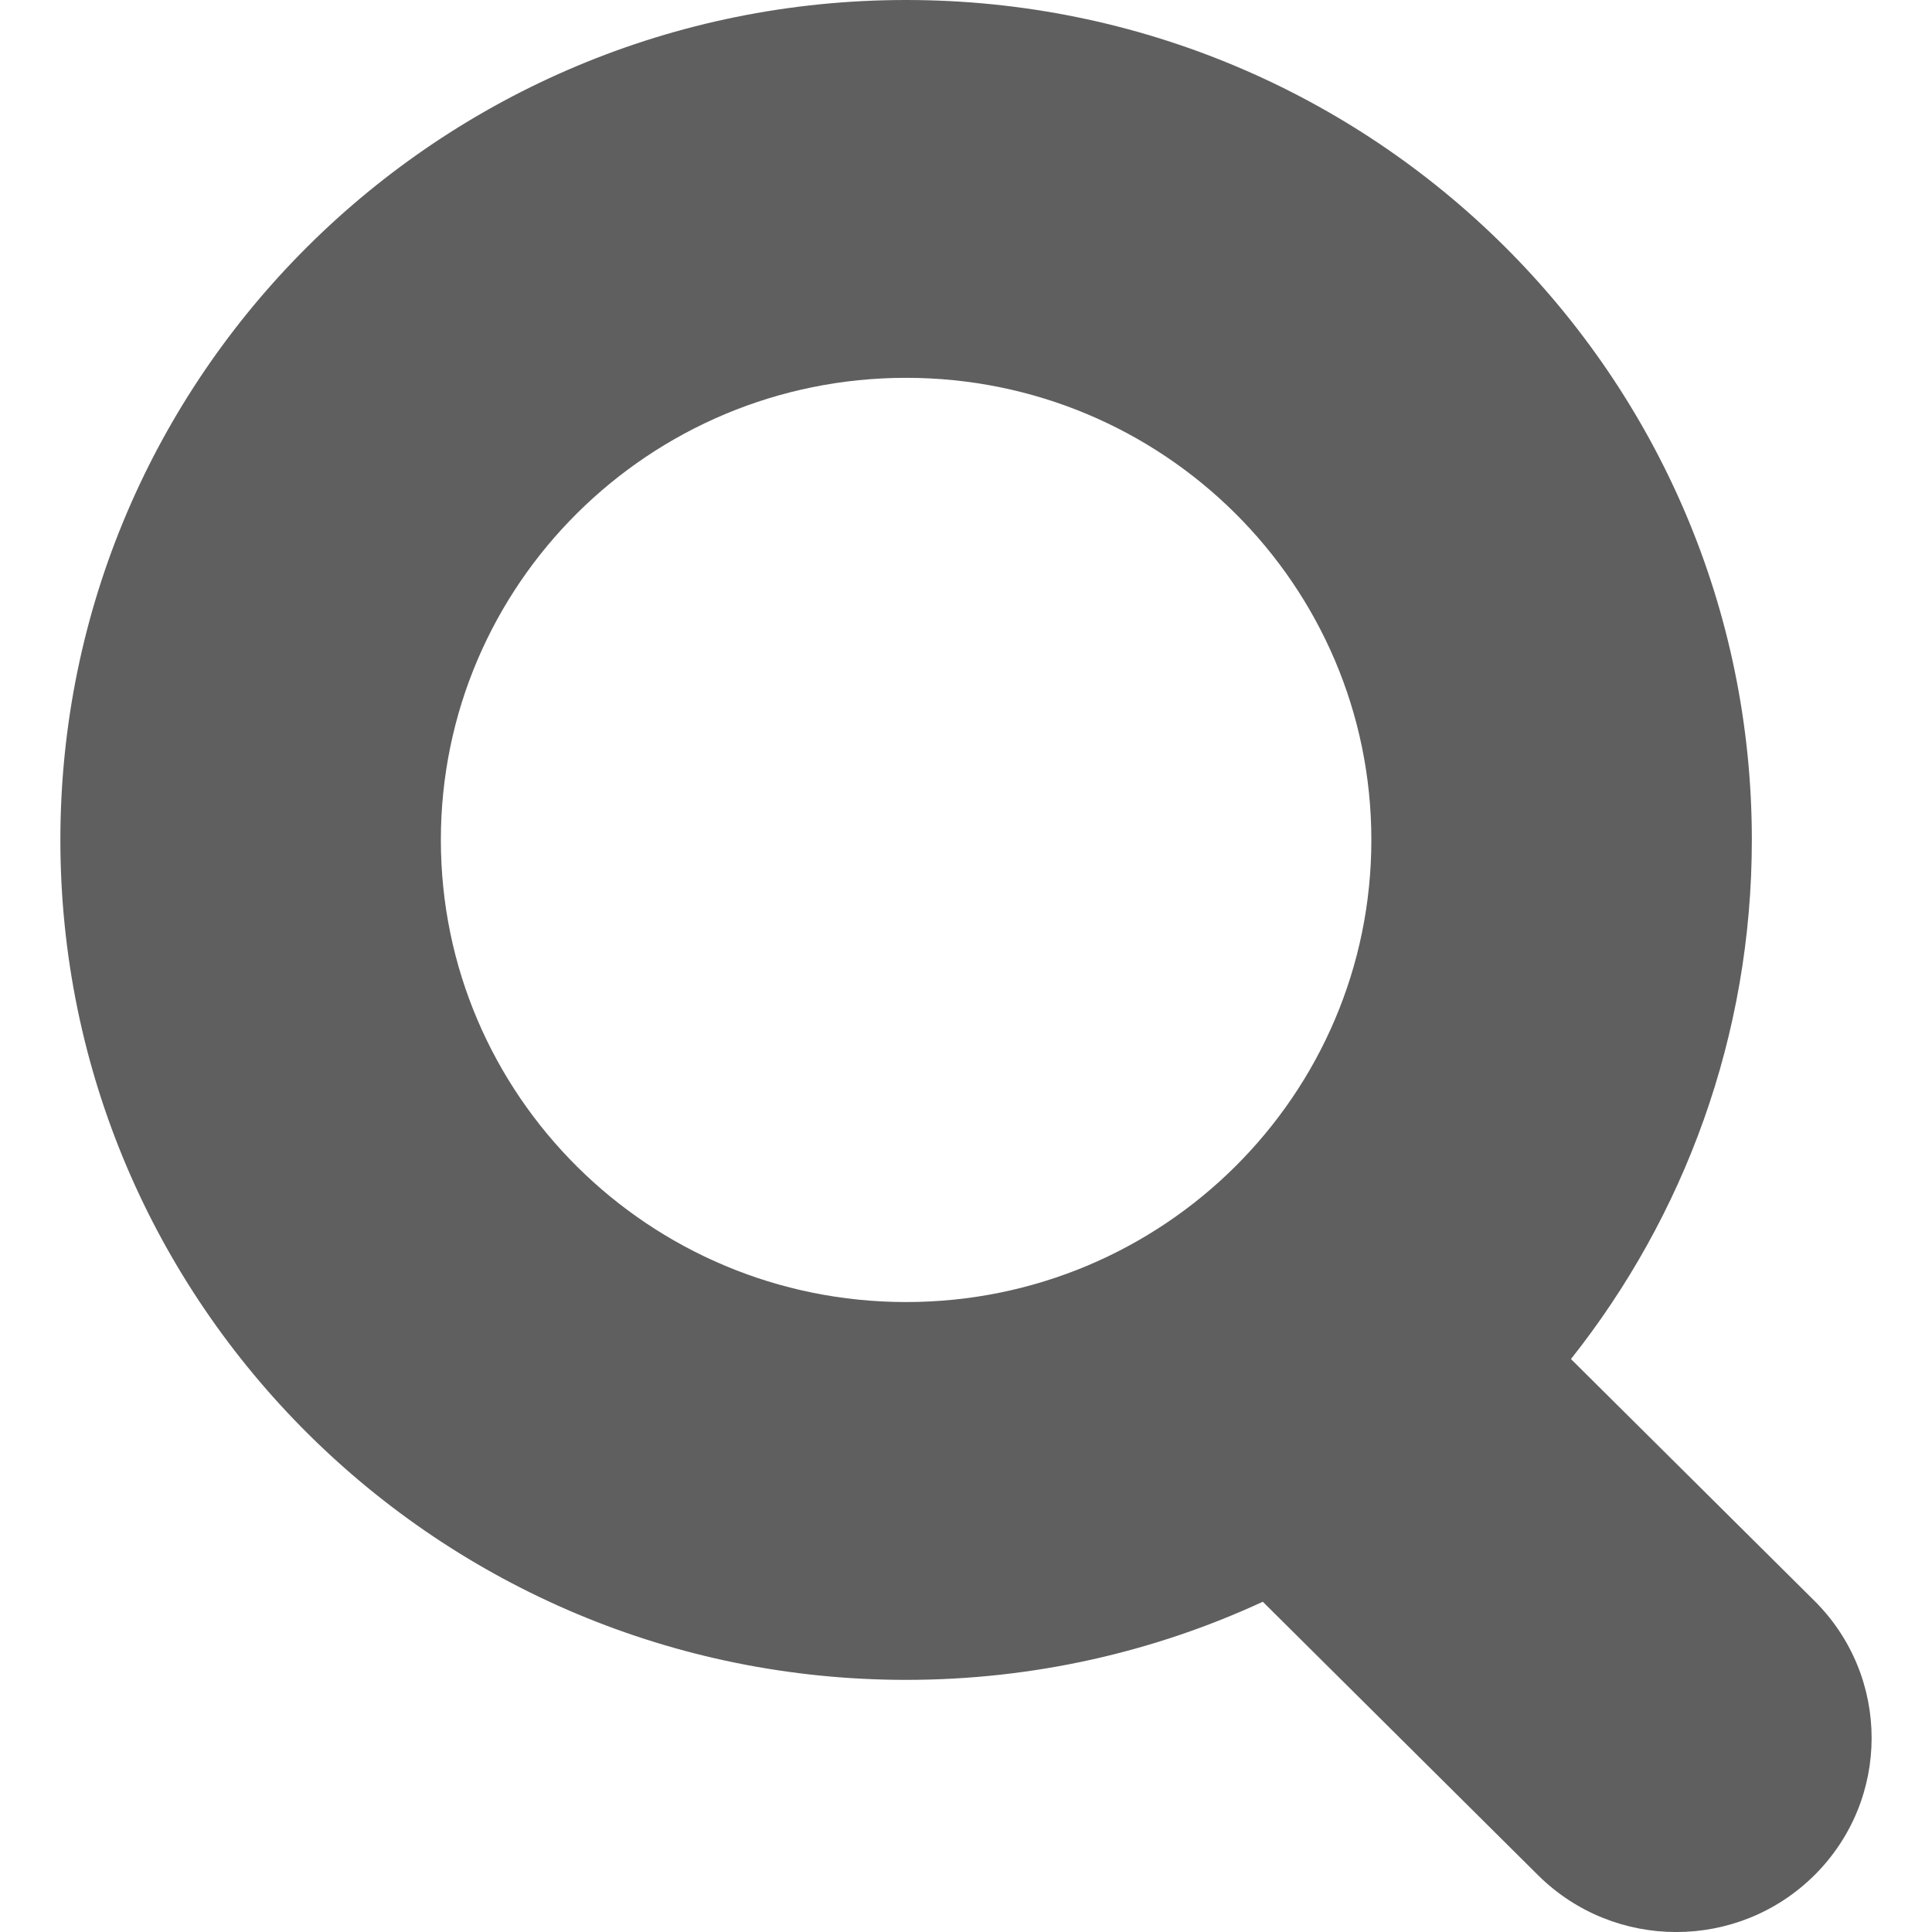
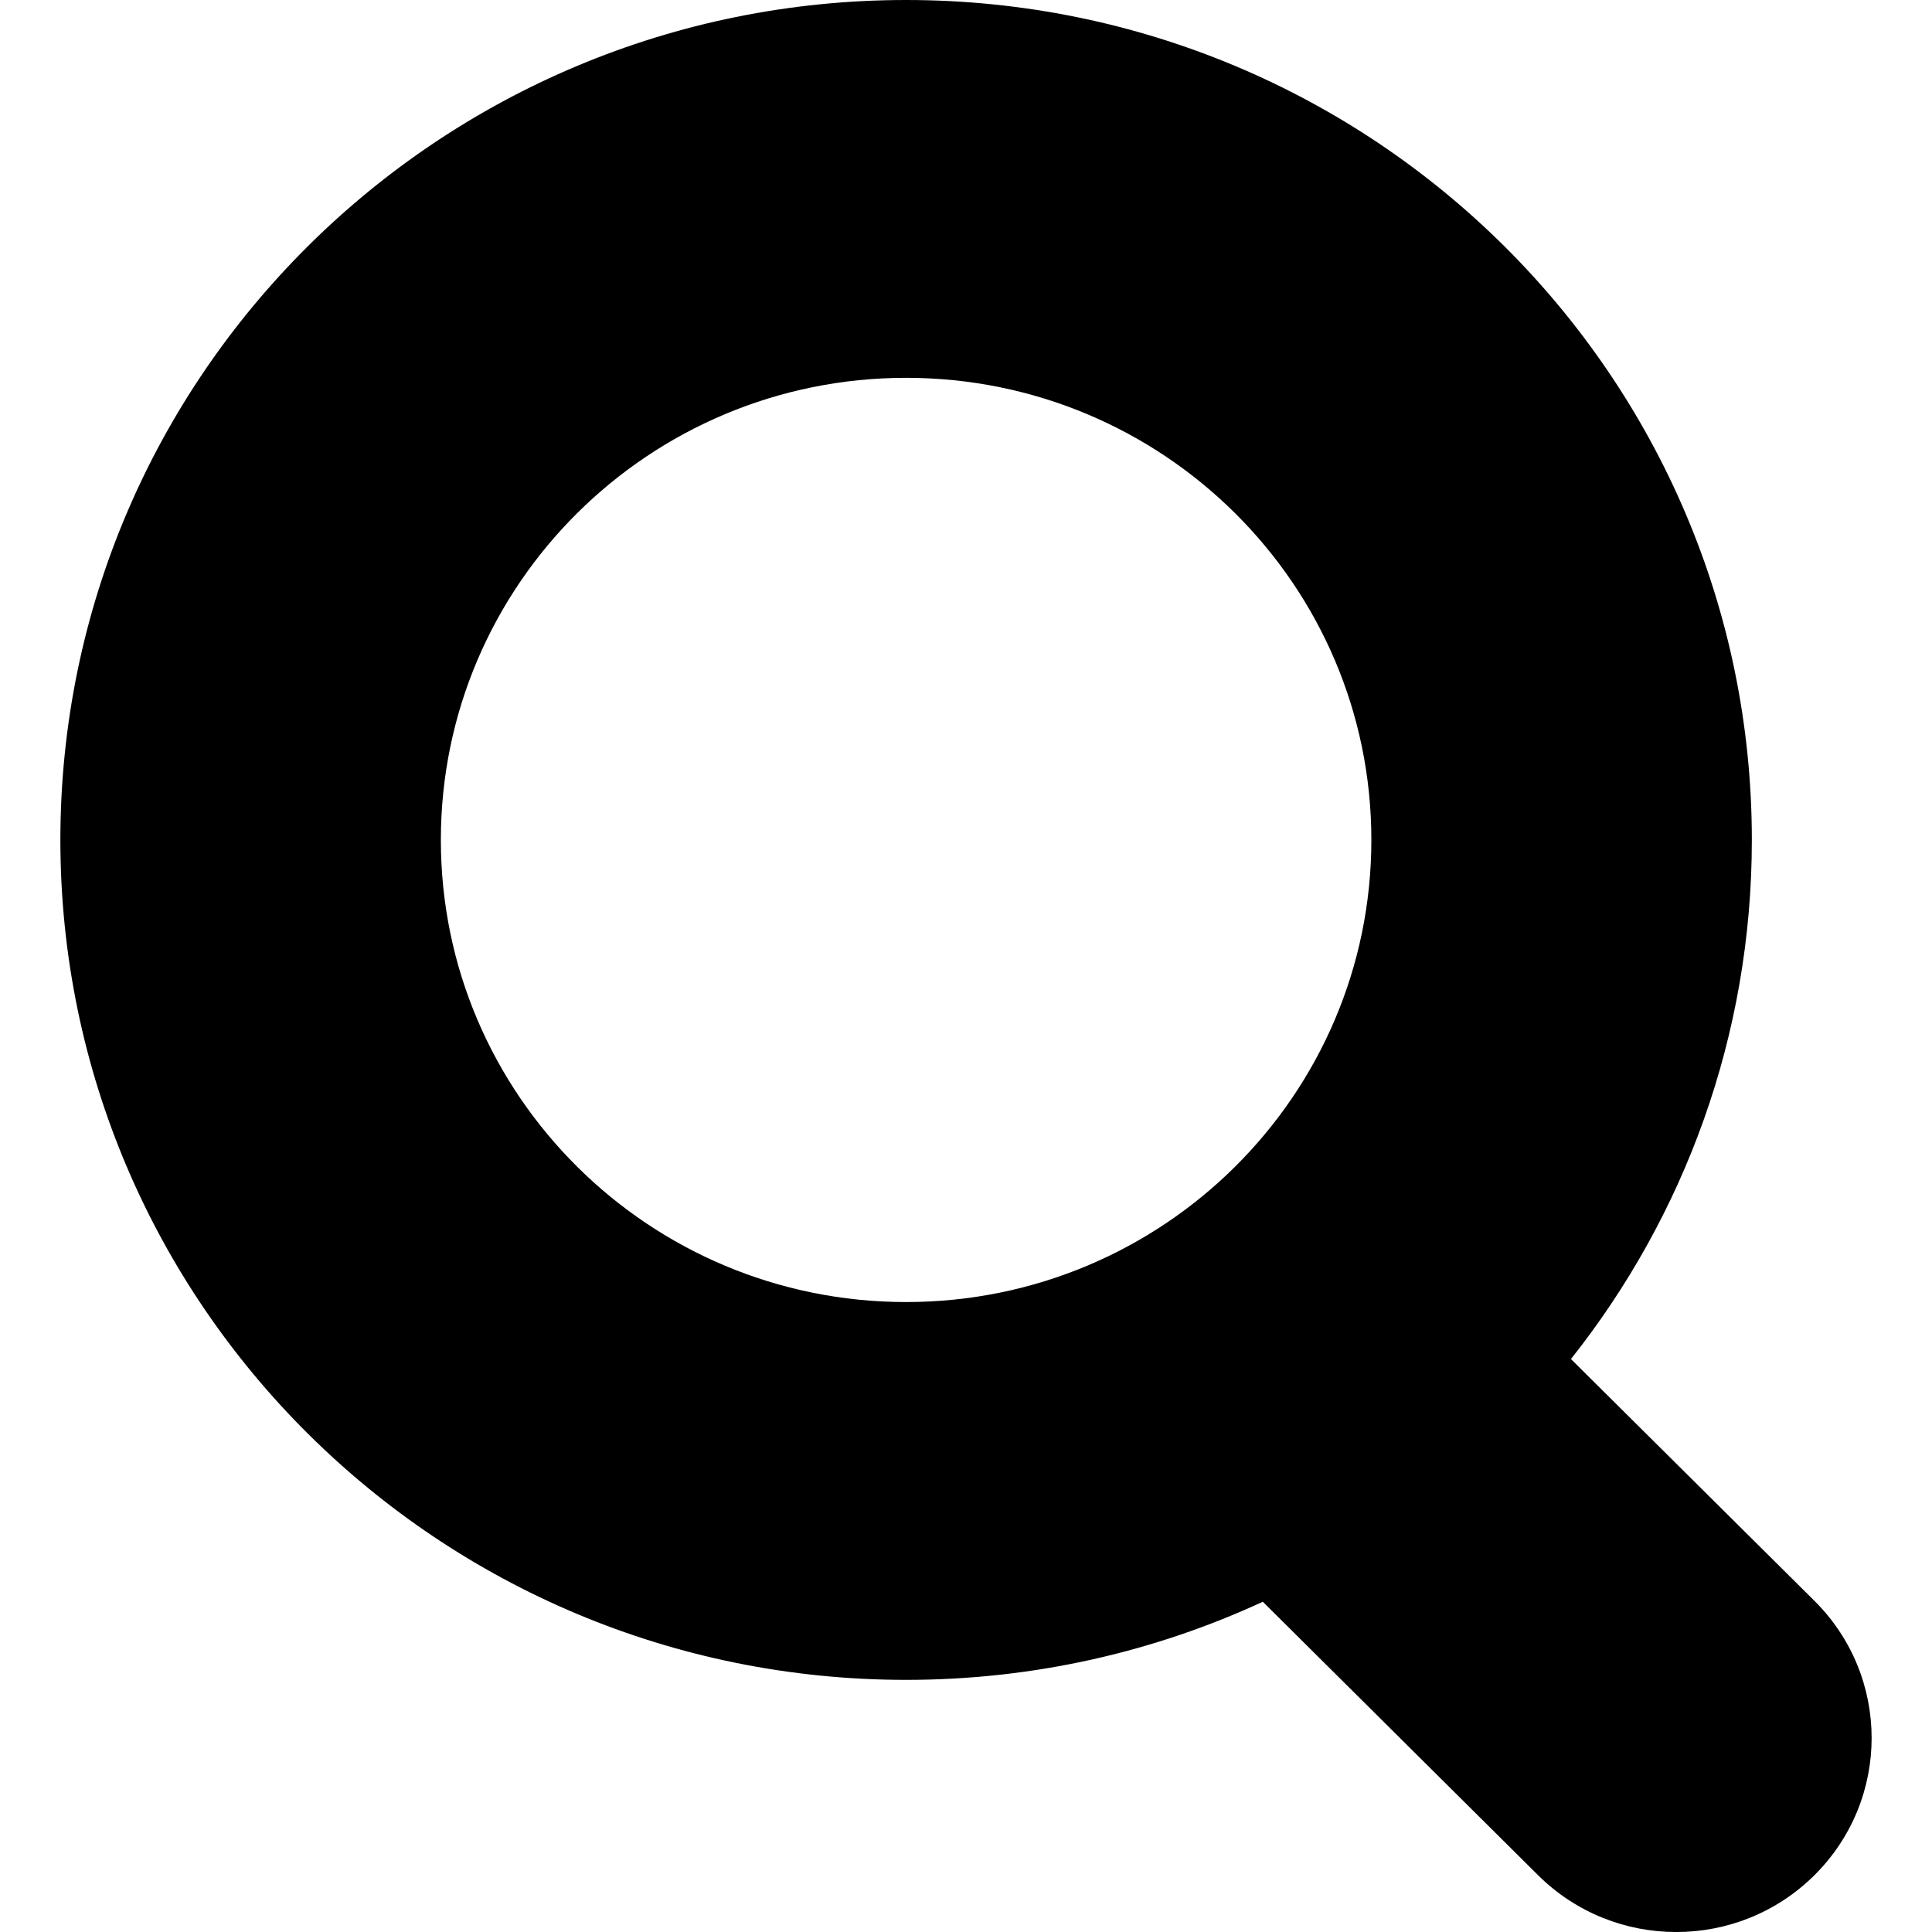
<svg xmlns="http://www.w3.org/2000/svg" width="16" height="16" viewBox="0 0 16 16" fill="none">
-   <path fill-rule="evenodd" clip-rule="evenodd" d="M10.458 13.265C9.56 13.68 8.559 13.912 7.504 13.912C3.636 13.912 0.5 10.798 0.5 6.956C0.5 3.114 3.636 0 7.504 0C11.372 0 14.508 3.114 14.508 6.956C14.508 8.579 13.948 10.072 13.01 11.255L15.026 13.257C15.658 13.885 15.658 14.902 15.026 15.53C14.394 16.157 13.37 16.157 12.738 15.53L10.458 13.265ZM11.357 6.956C11.357 9.069 9.632 10.783 7.504 10.783C5.376 10.783 3.651 9.069 3.651 6.956C3.651 4.843 5.376 3.129 7.504 3.129C9.632 3.129 11.357 4.843 11.357 6.956Z" fill="#5F5F5F" />
+   <path fill-rule="evenodd" clip-rule="evenodd" d="M10.458 13.265C9.56 13.68 8.559 13.912 7.504 13.912C3.636 13.912 0.5 10.798 0.5 6.956C0.5 3.114 3.636 0 7.504 0C11.372 0 14.508 3.114 14.508 6.956C14.508 8.579 13.948 10.072 13.01 11.255L15.026 13.257C15.658 13.885 15.658 14.902 15.026 15.53C14.394 16.157 13.37 16.157 12.738 15.53L10.458 13.265ZM11.357 6.956C11.357 9.069 9.632 10.783 7.504 10.783C5.376 10.783 3.651 9.069 3.651 6.956C3.651 4.843 5.376 3.129 7.504 3.129C9.632 3.129 11.357 4.843 11.357 6.956Z" fill="#000000" />
</svg>
